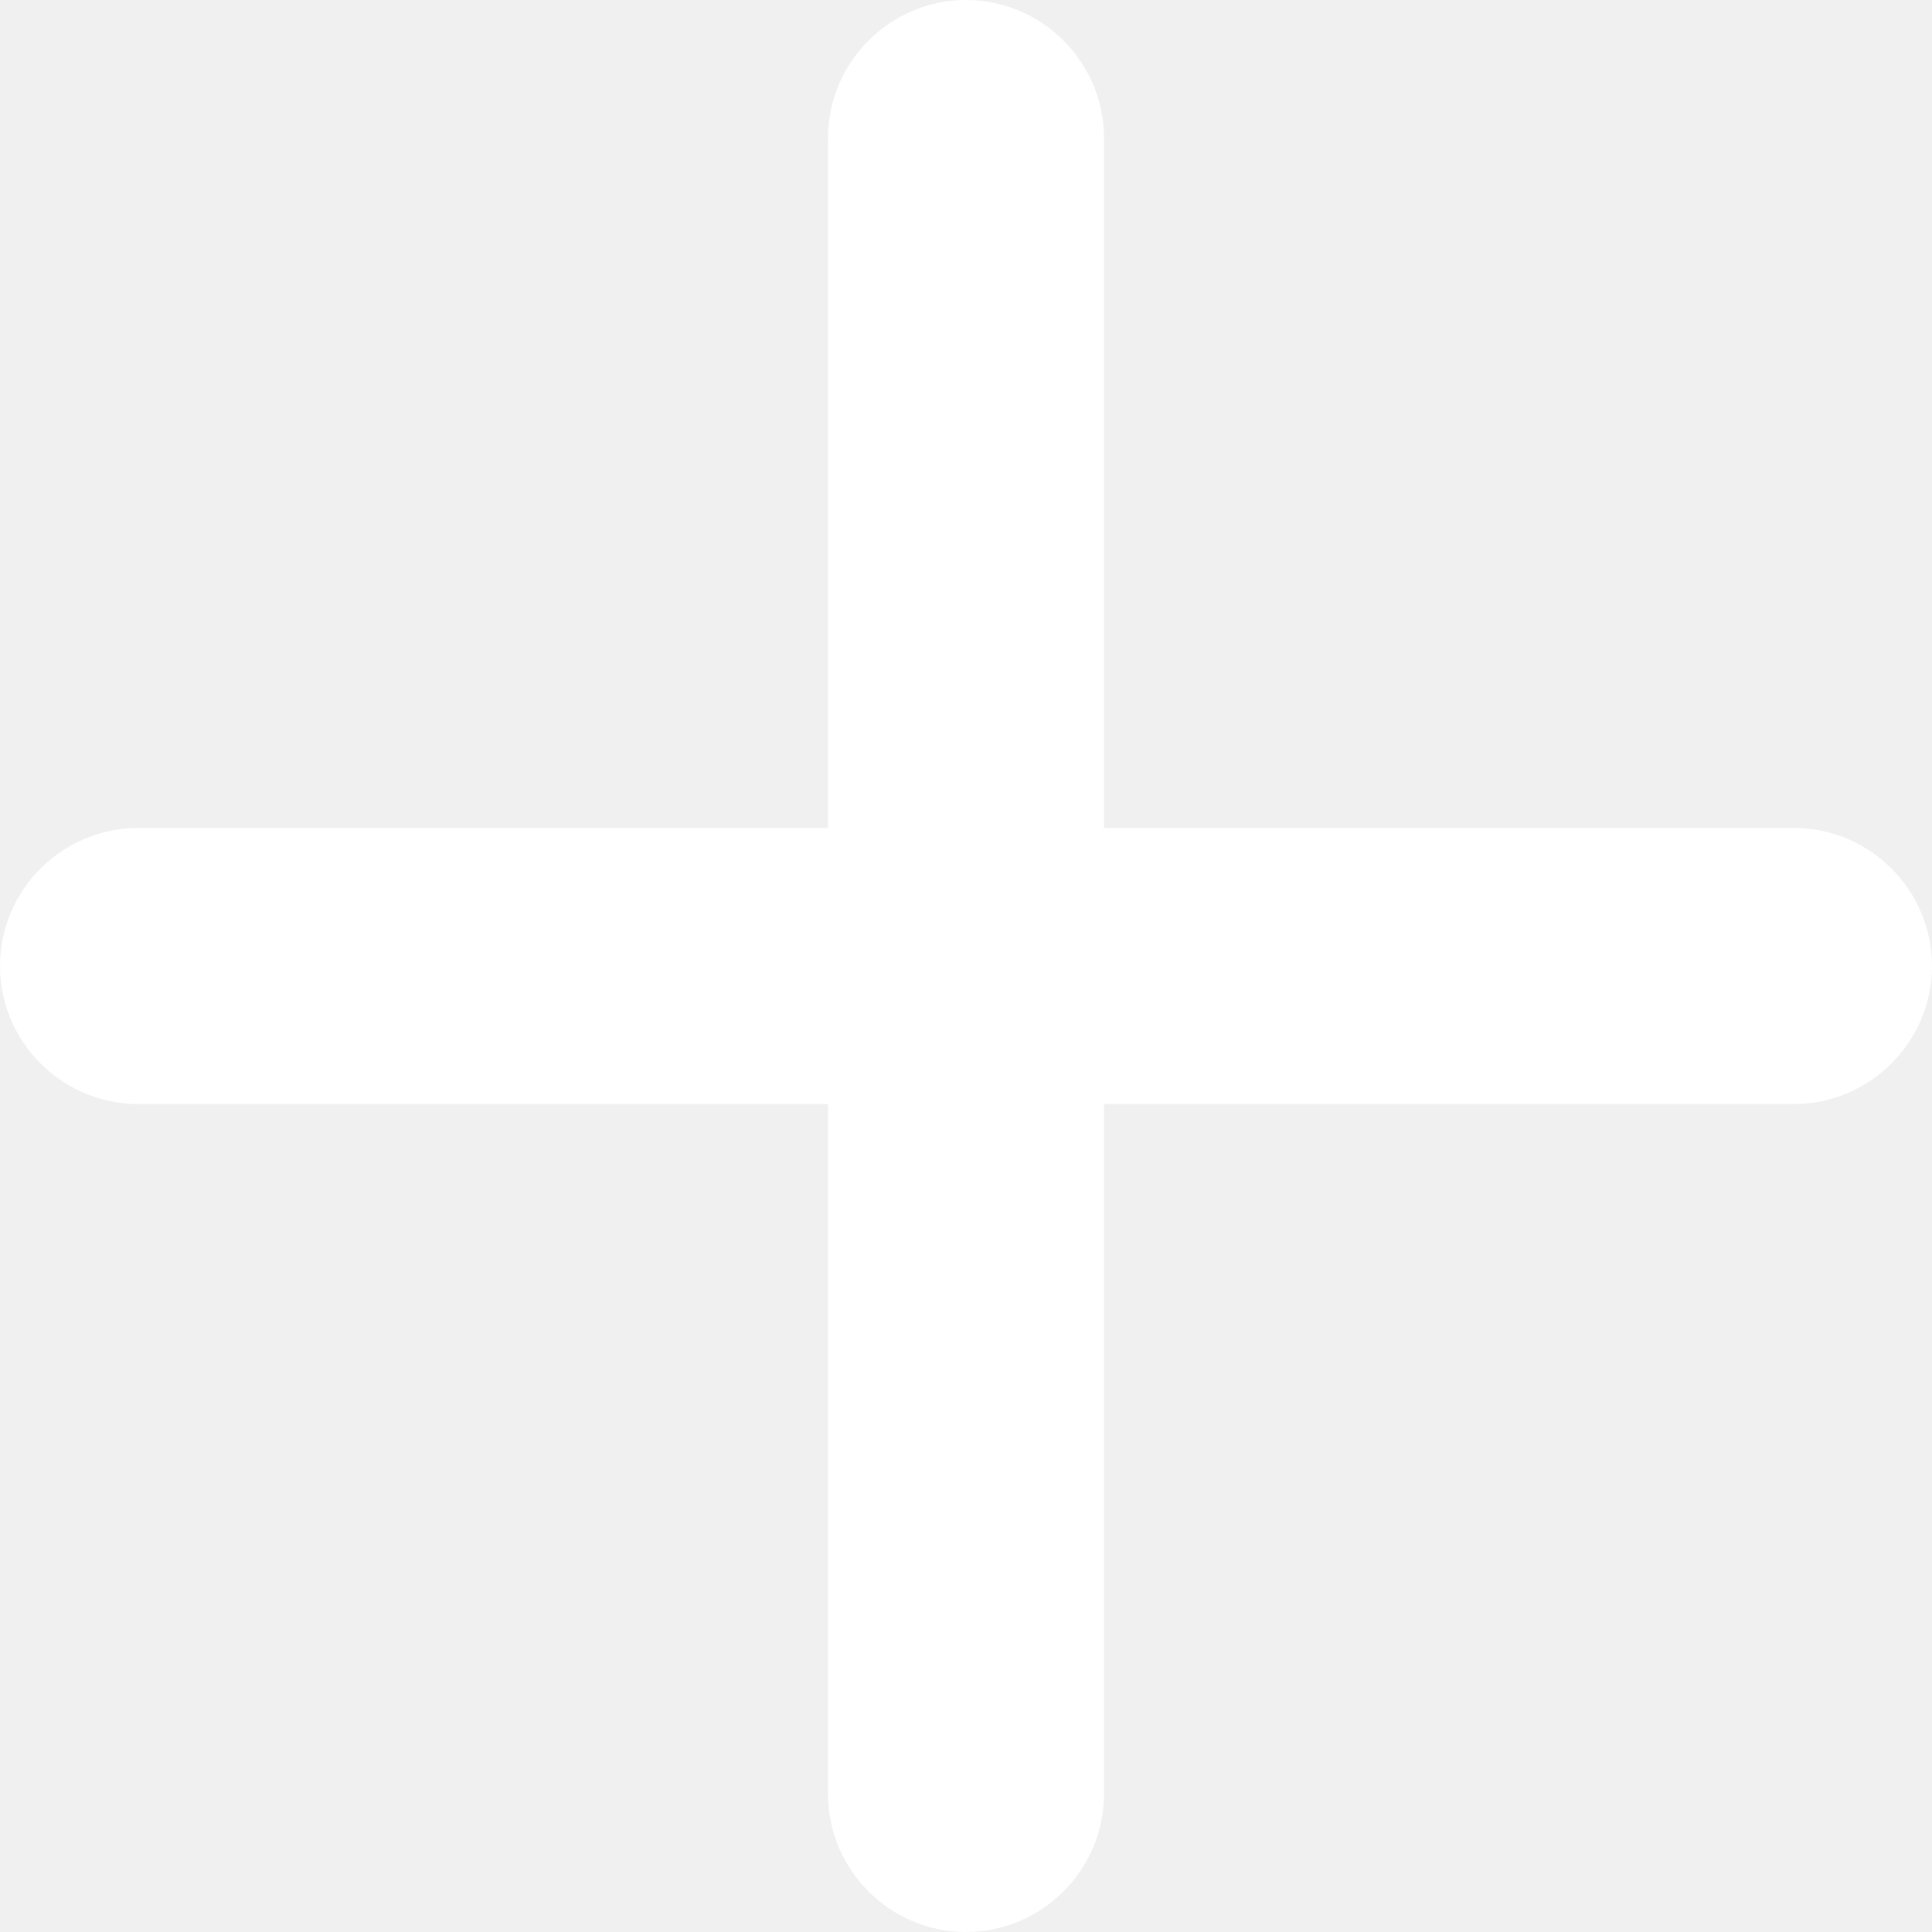
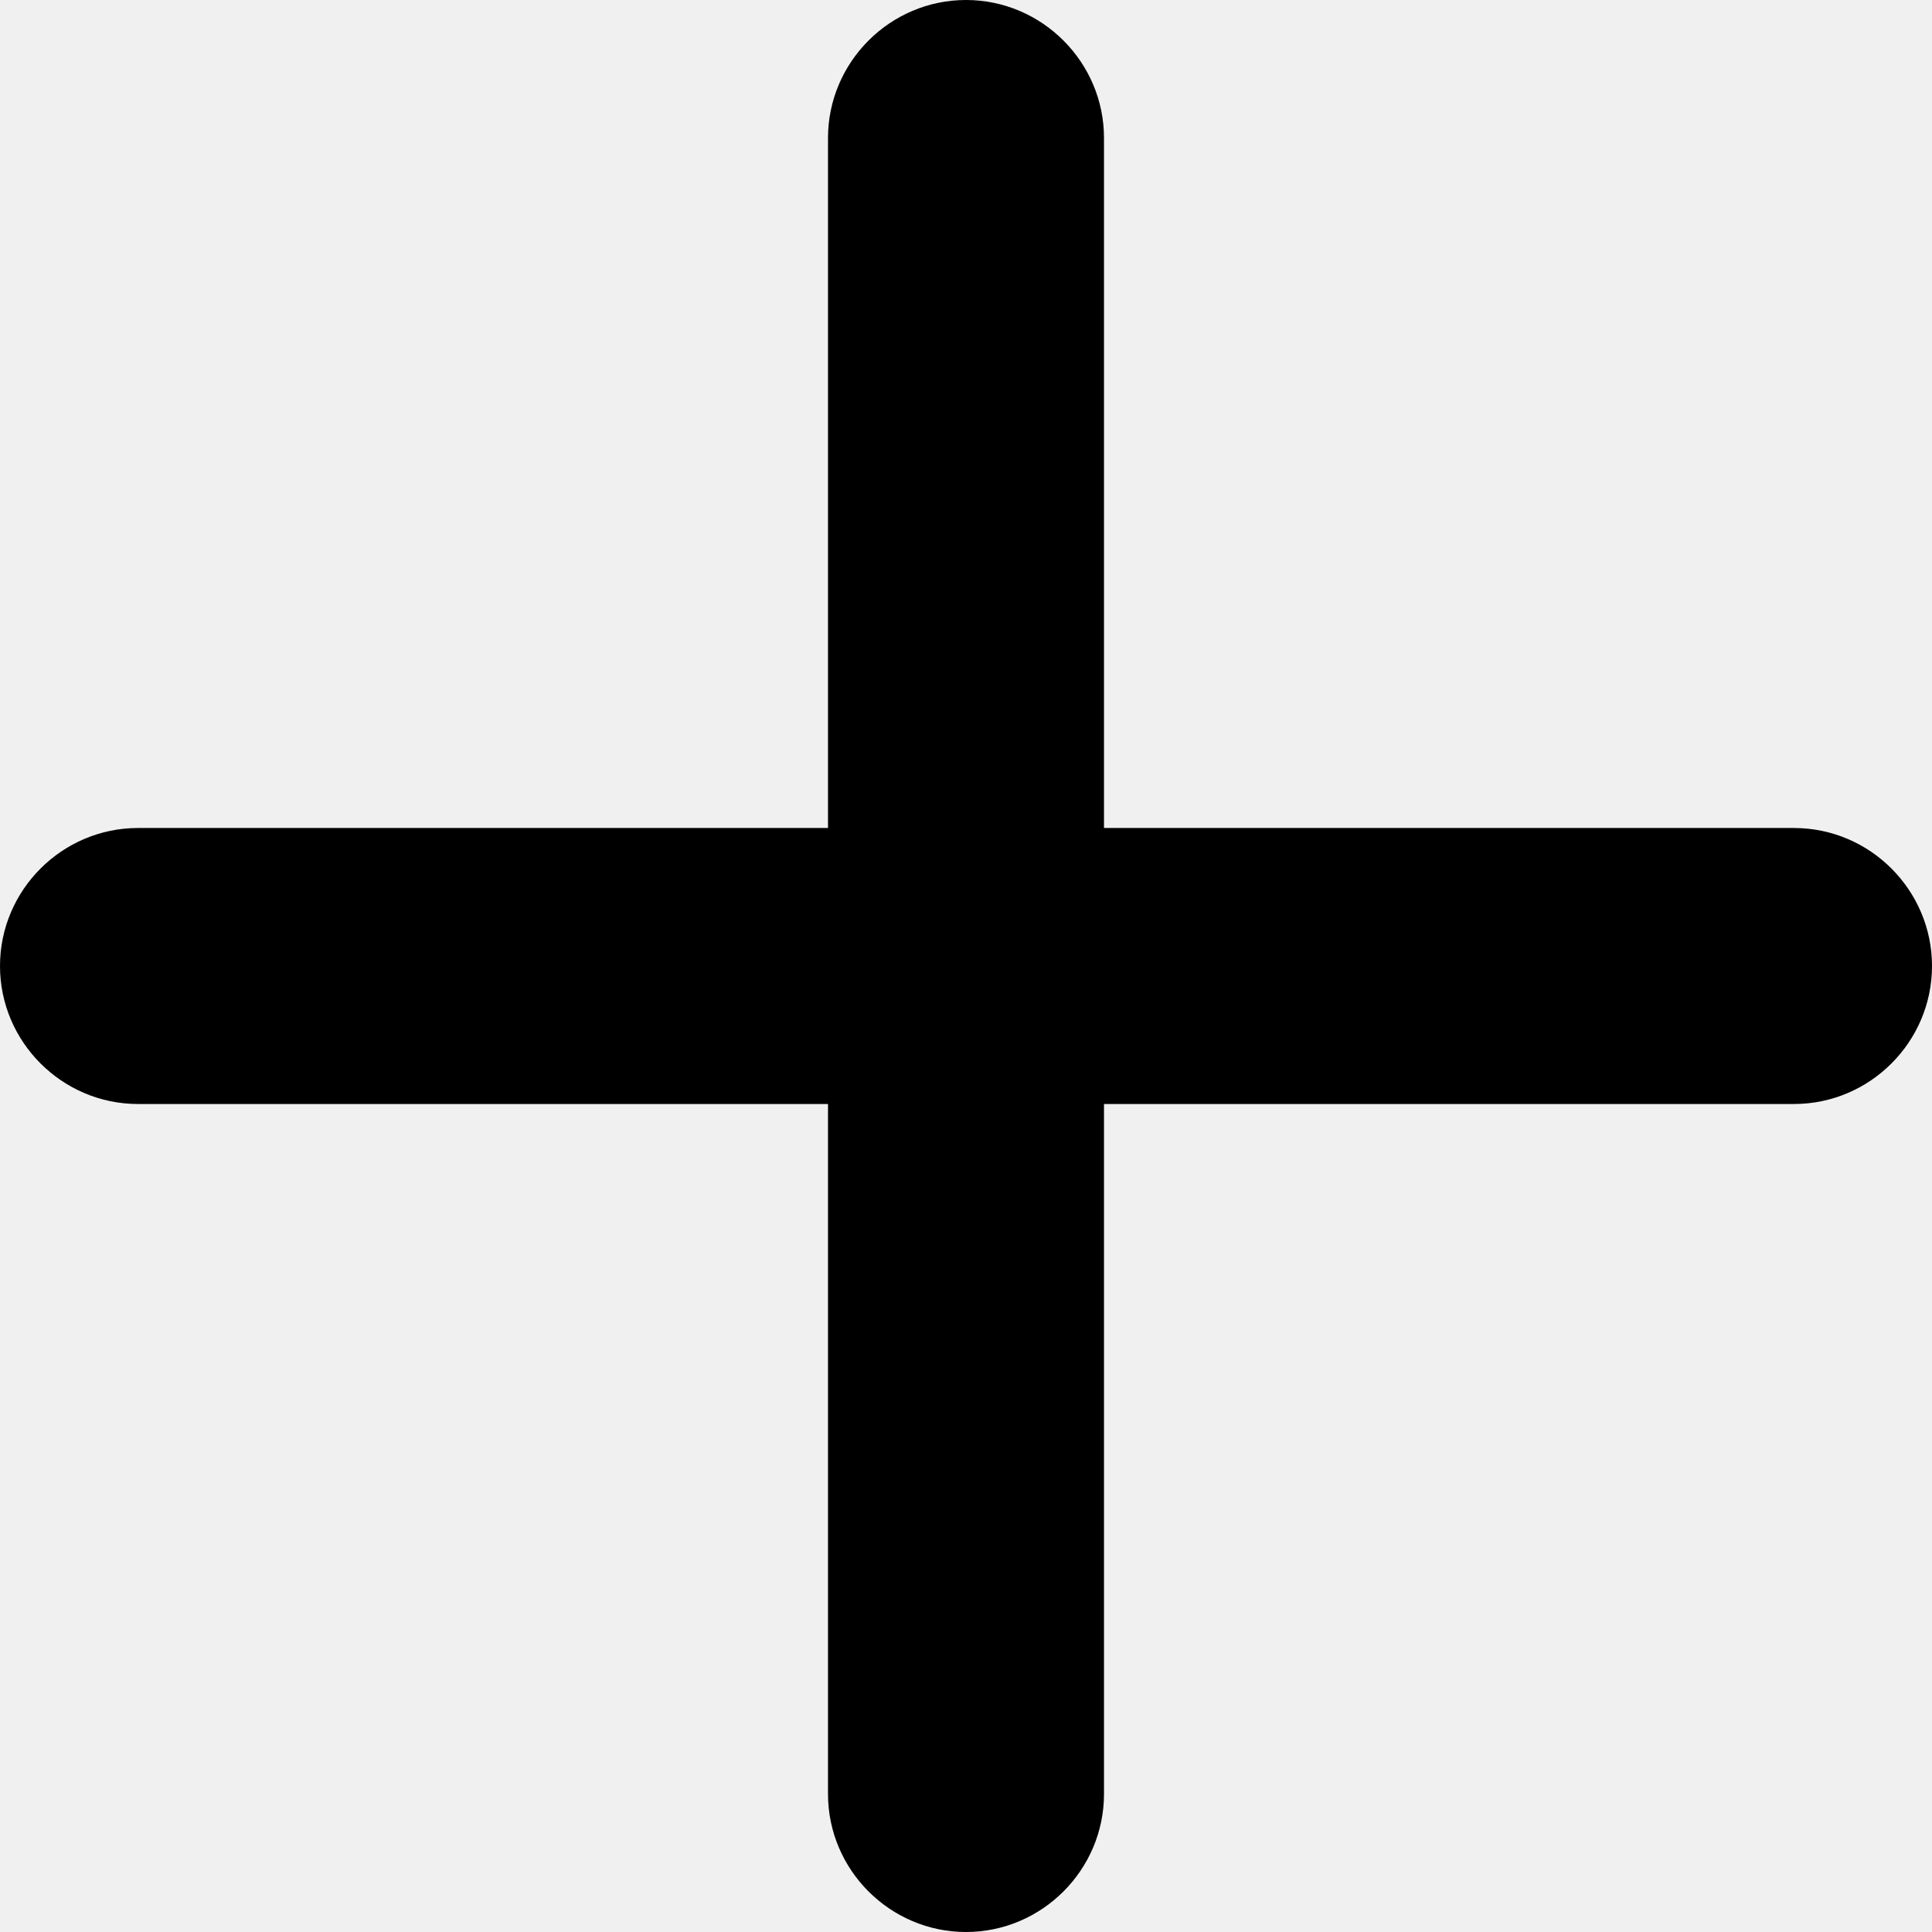
<svg xmlns="http://www.w3.org/2000/svg" width="14" height="14" viewBox="0 0 14 14" fill="none">
-   <path d="M13 8H8V13C8 13.55 7.55 14 7 14C6.45 14 6 13.55 6 13V8H1C0.45 8 0 7.55 0 7C0 6.45 0.45 6 1 6H6V1C6 0.45 6.45 0 7 0C7.55 0 8 0.45 8 1V6H13C13.55 6 14 6.45 14 7C14 7.55 13.55 8 13 8Z" fill="white" />
+   <path d="M13 8H8V13C8 13.55 7.55 14 7 14C6.45 14 6 13.55 6 13V8H1C0.45 8 0 7.55 0 7C0 6.45 0.45 6 1 6H6V1C6 0.45 6.45 0 7 0C7.55 0 8 0.45 8 1V6H13C13.55 6 14 6.45 14 7C14 7.55 13.55 8 13 8Z" fill="black  " />
</svg>
